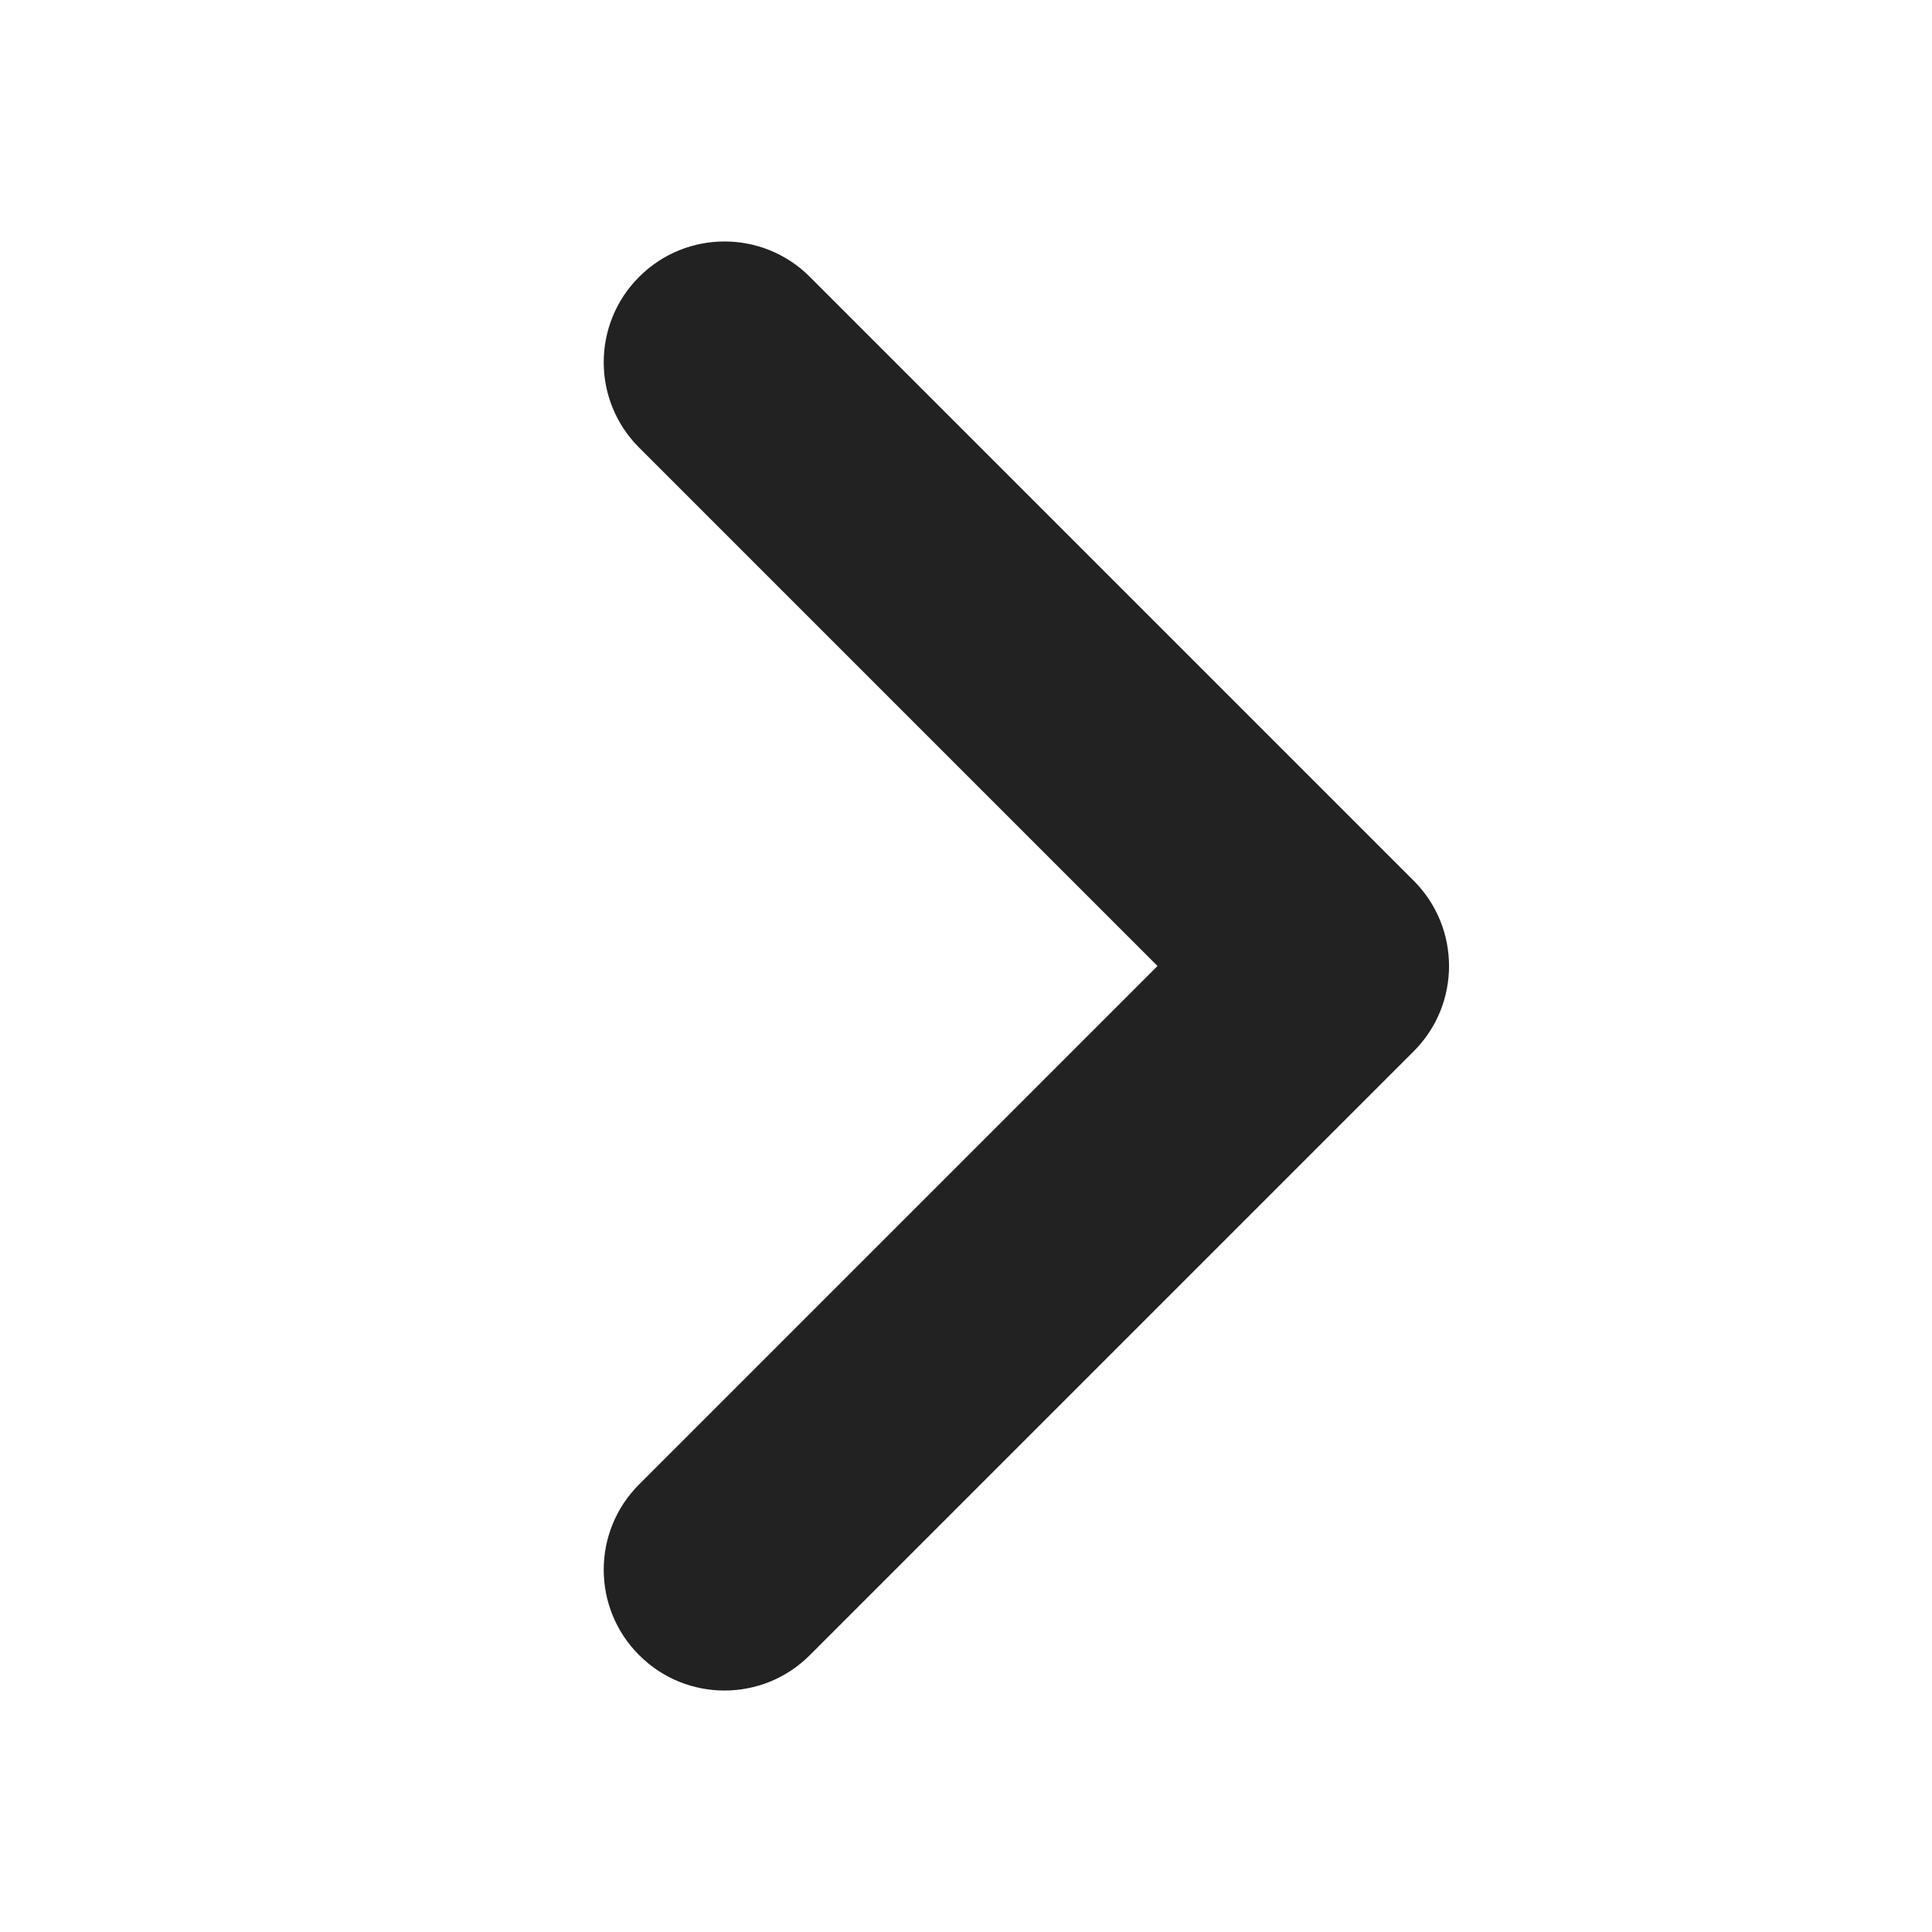
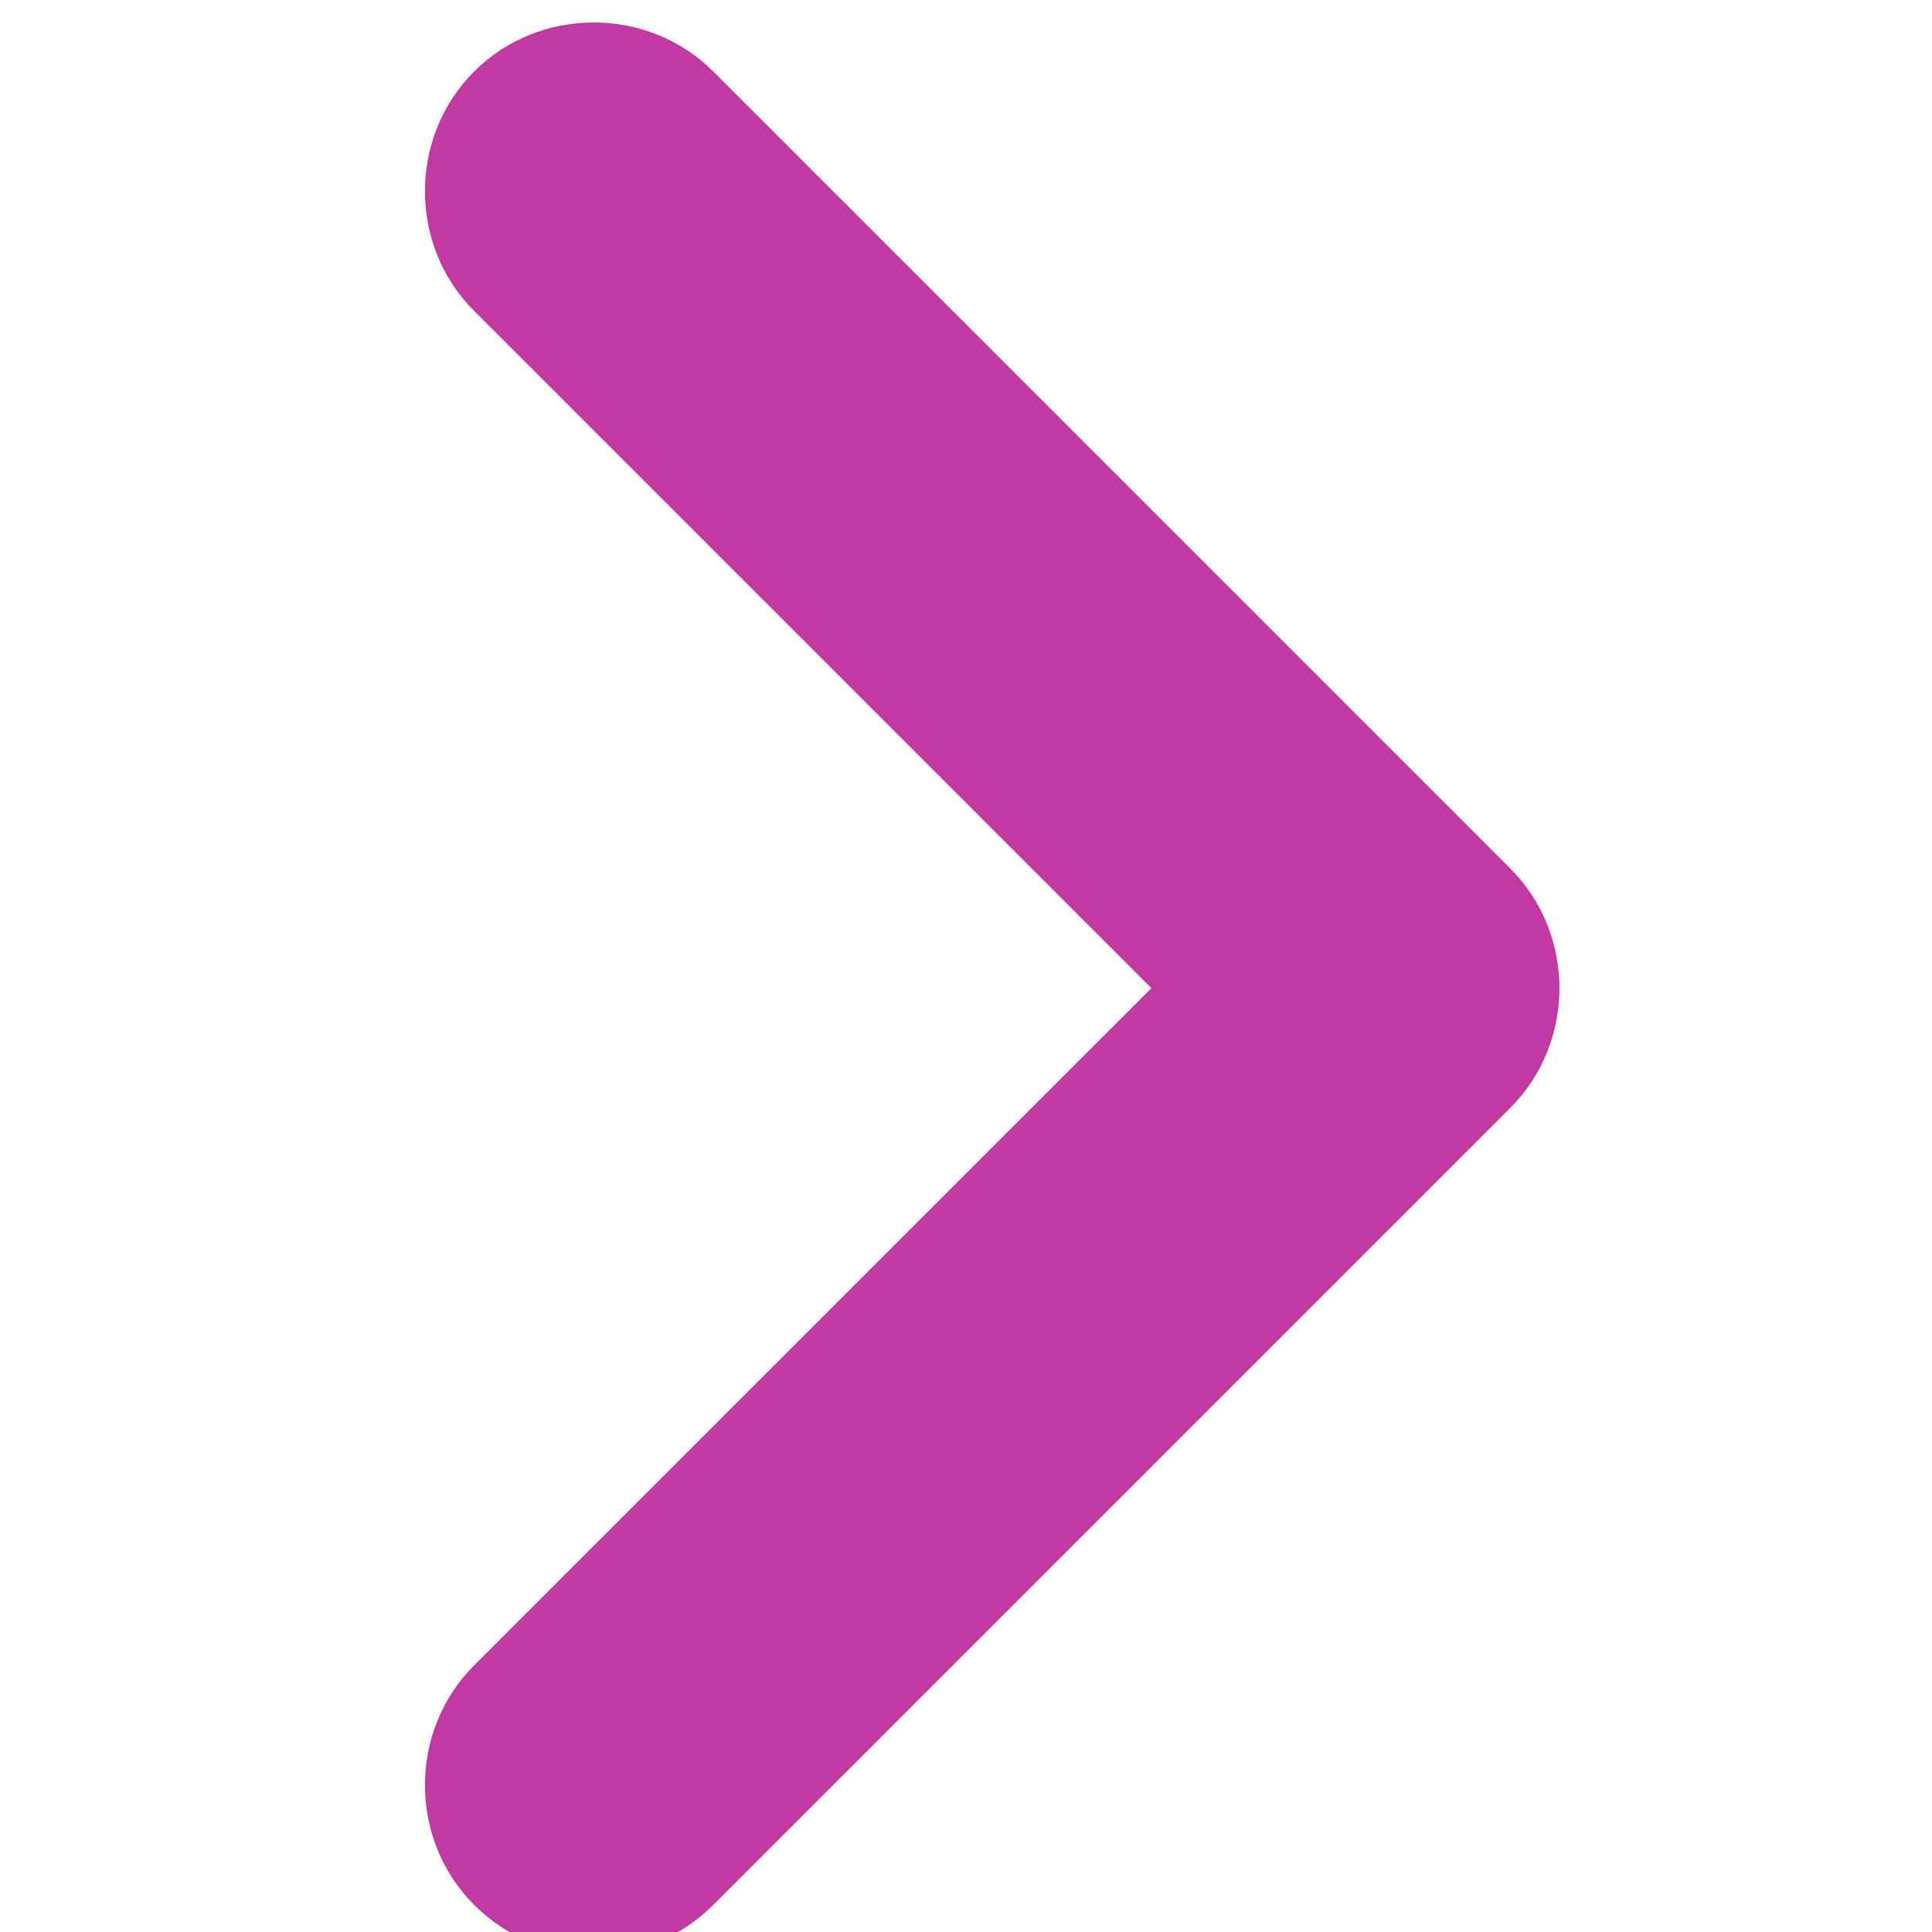
- <svg xmlns="http://www.w3.org/2000/svg" width="1em" height="1em" viewBox="0 0 16 16">
-   <path fill="#222222" fill-rule="evenodd" d="M5.293,3.707 C4.902,3.317 4.902,2.683 5.293,2.293 C5.683,1.902 6.317,1.902 6.707,2.293 L11.707,7.293 C12.098,7.683 12.098,8.317 11.707,8.707 L6.707,13.707 C6.317,14.098 5.683,14.098 5.293,13.707 C4.902,13.317 4.902,12.683 5.293,12.293 L9.586,8 L5.293,3.707 Z" />
+ <svg xmlns="http://www.w3.org/2000/svg" width="43" height="43" viewBox="0 0 43 43" fill="none">
+   <path d="M13.214 43.5C12.26 43.5 11.305 43.148 10.551 42.395C9.094 40.937 9.094 38.525 10.551 37.068L25.626 21.994L10.551 6.919C9.094 5.462 9.094 3.05 10.551 1.593C12.008 0.136 14.42 0.136 15.877 1.593L33.615 19.331C35.072 20.788 35.072 23.2 33.615 24.657L15.877 42.395C15.124 43.148 14.169 43.5 13.214 43.5Z" fill="#C239A3" />
</svg>
